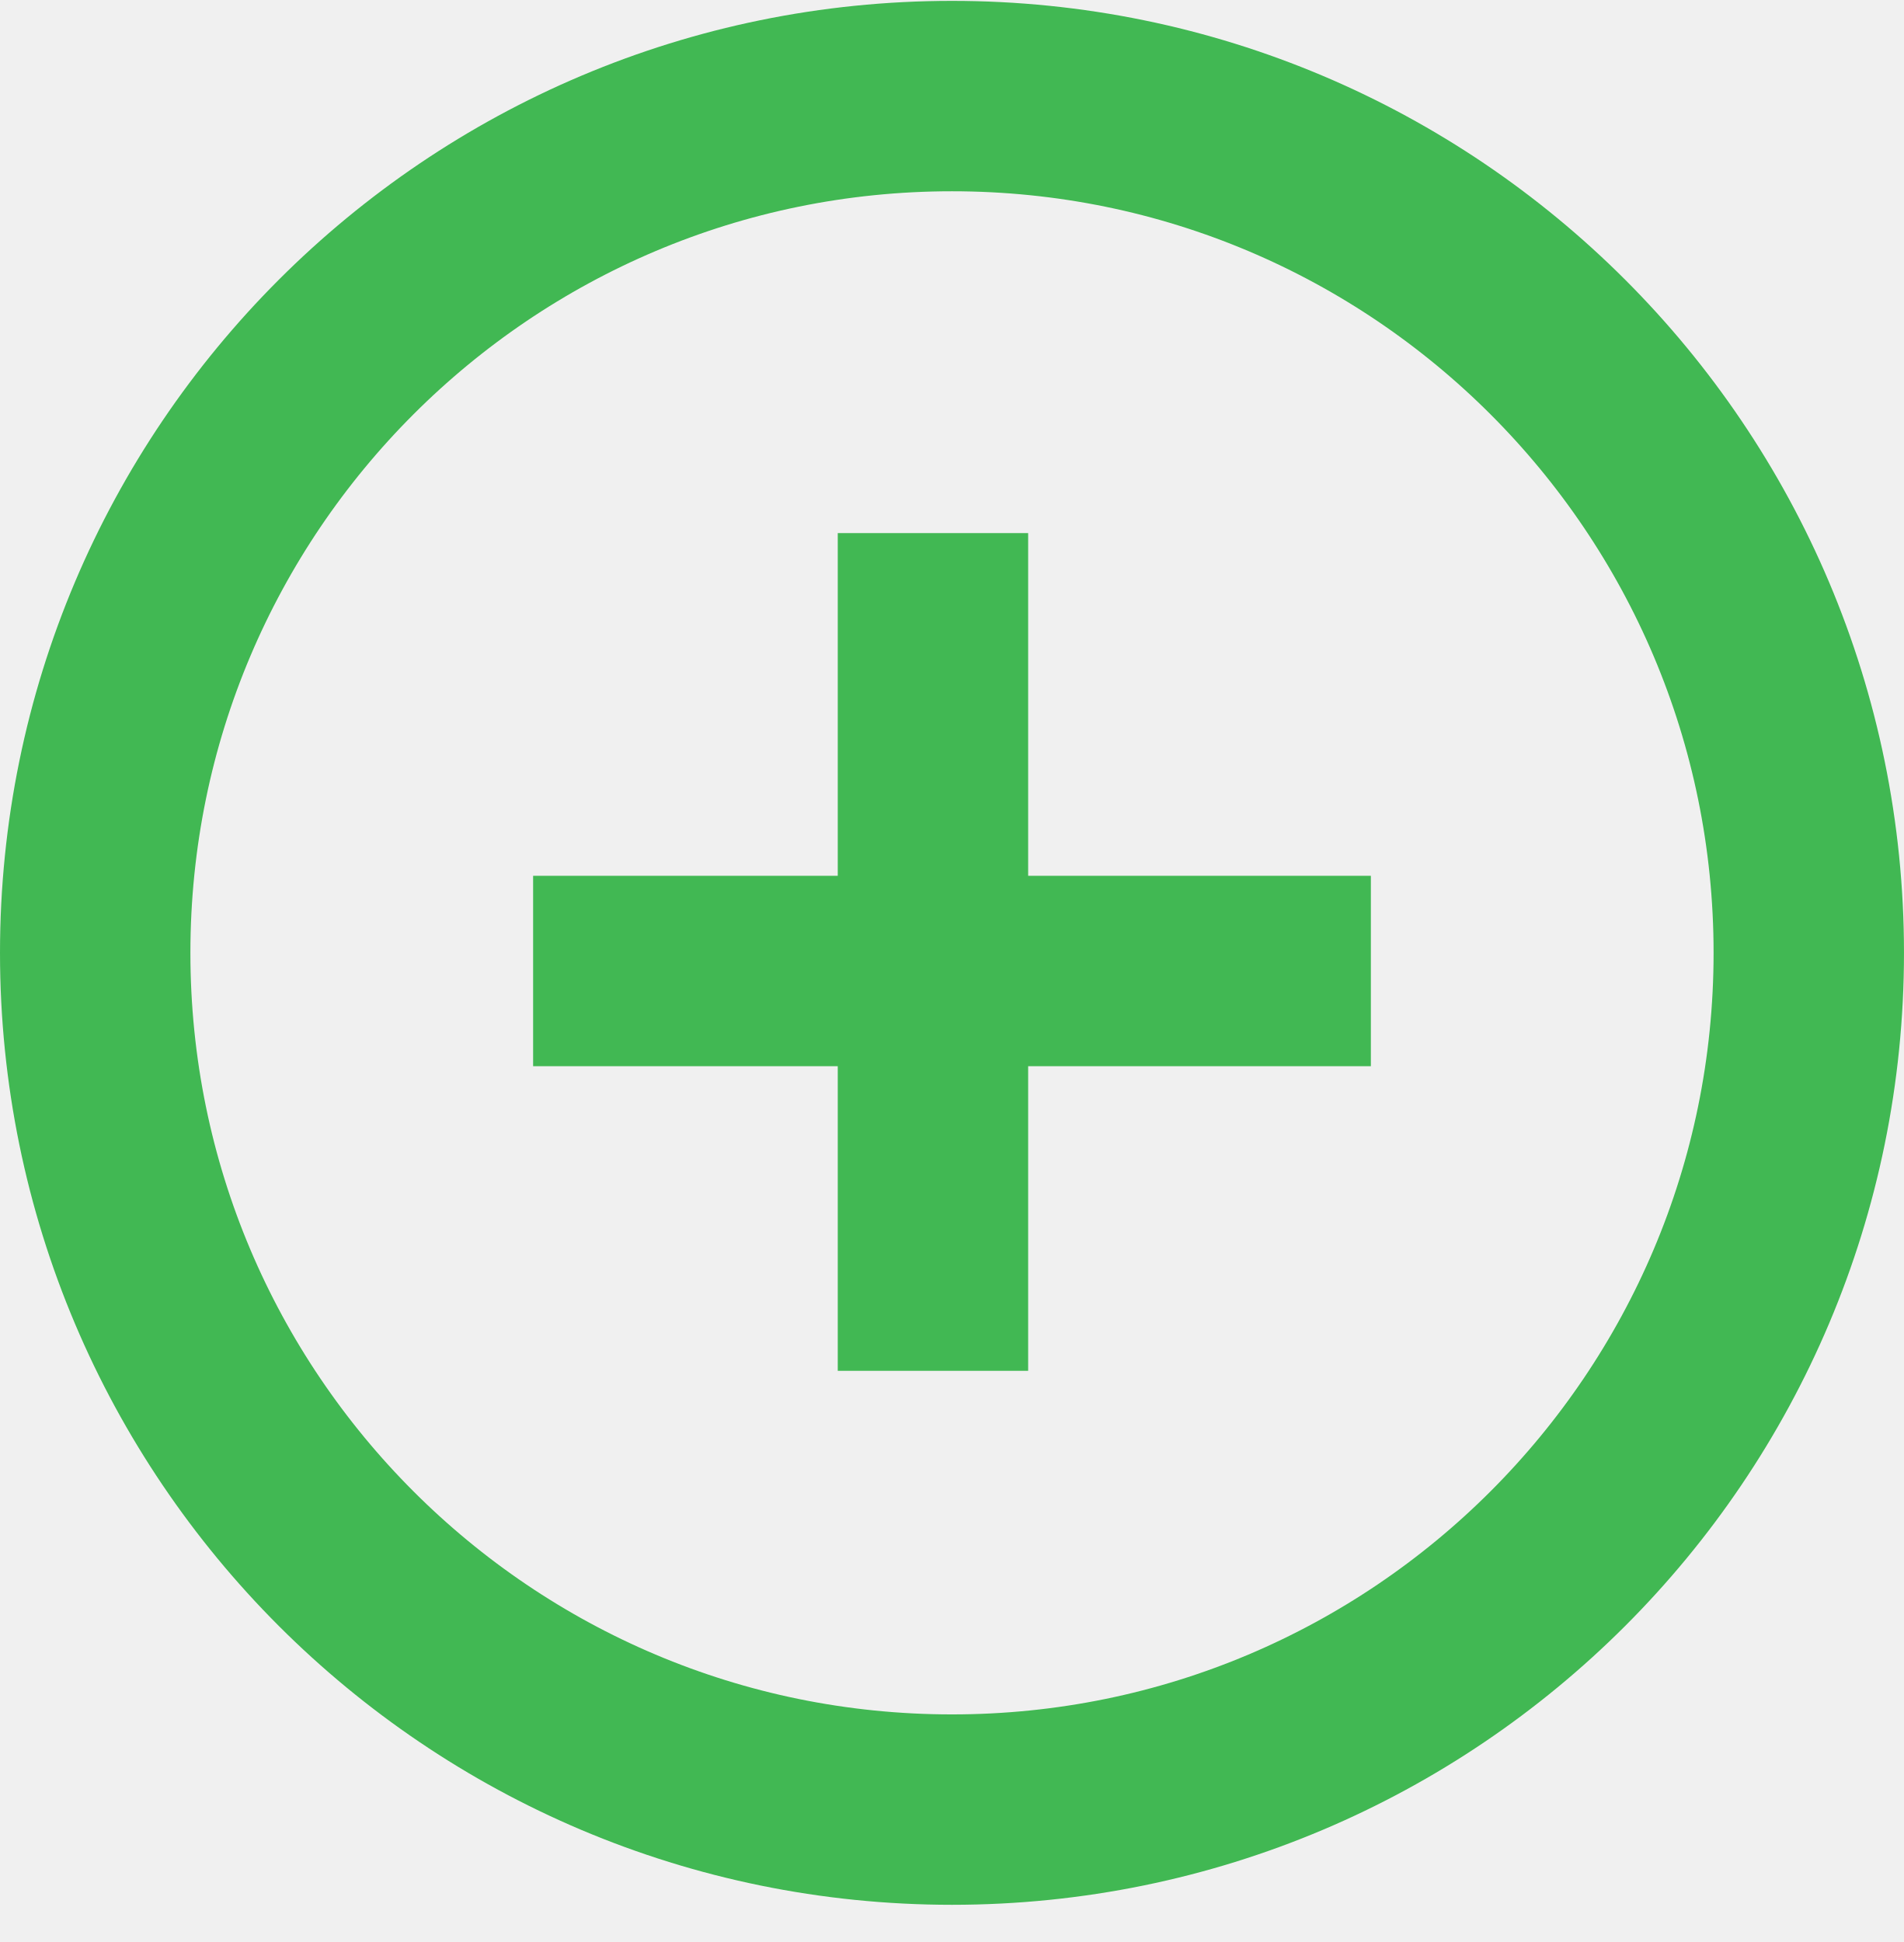
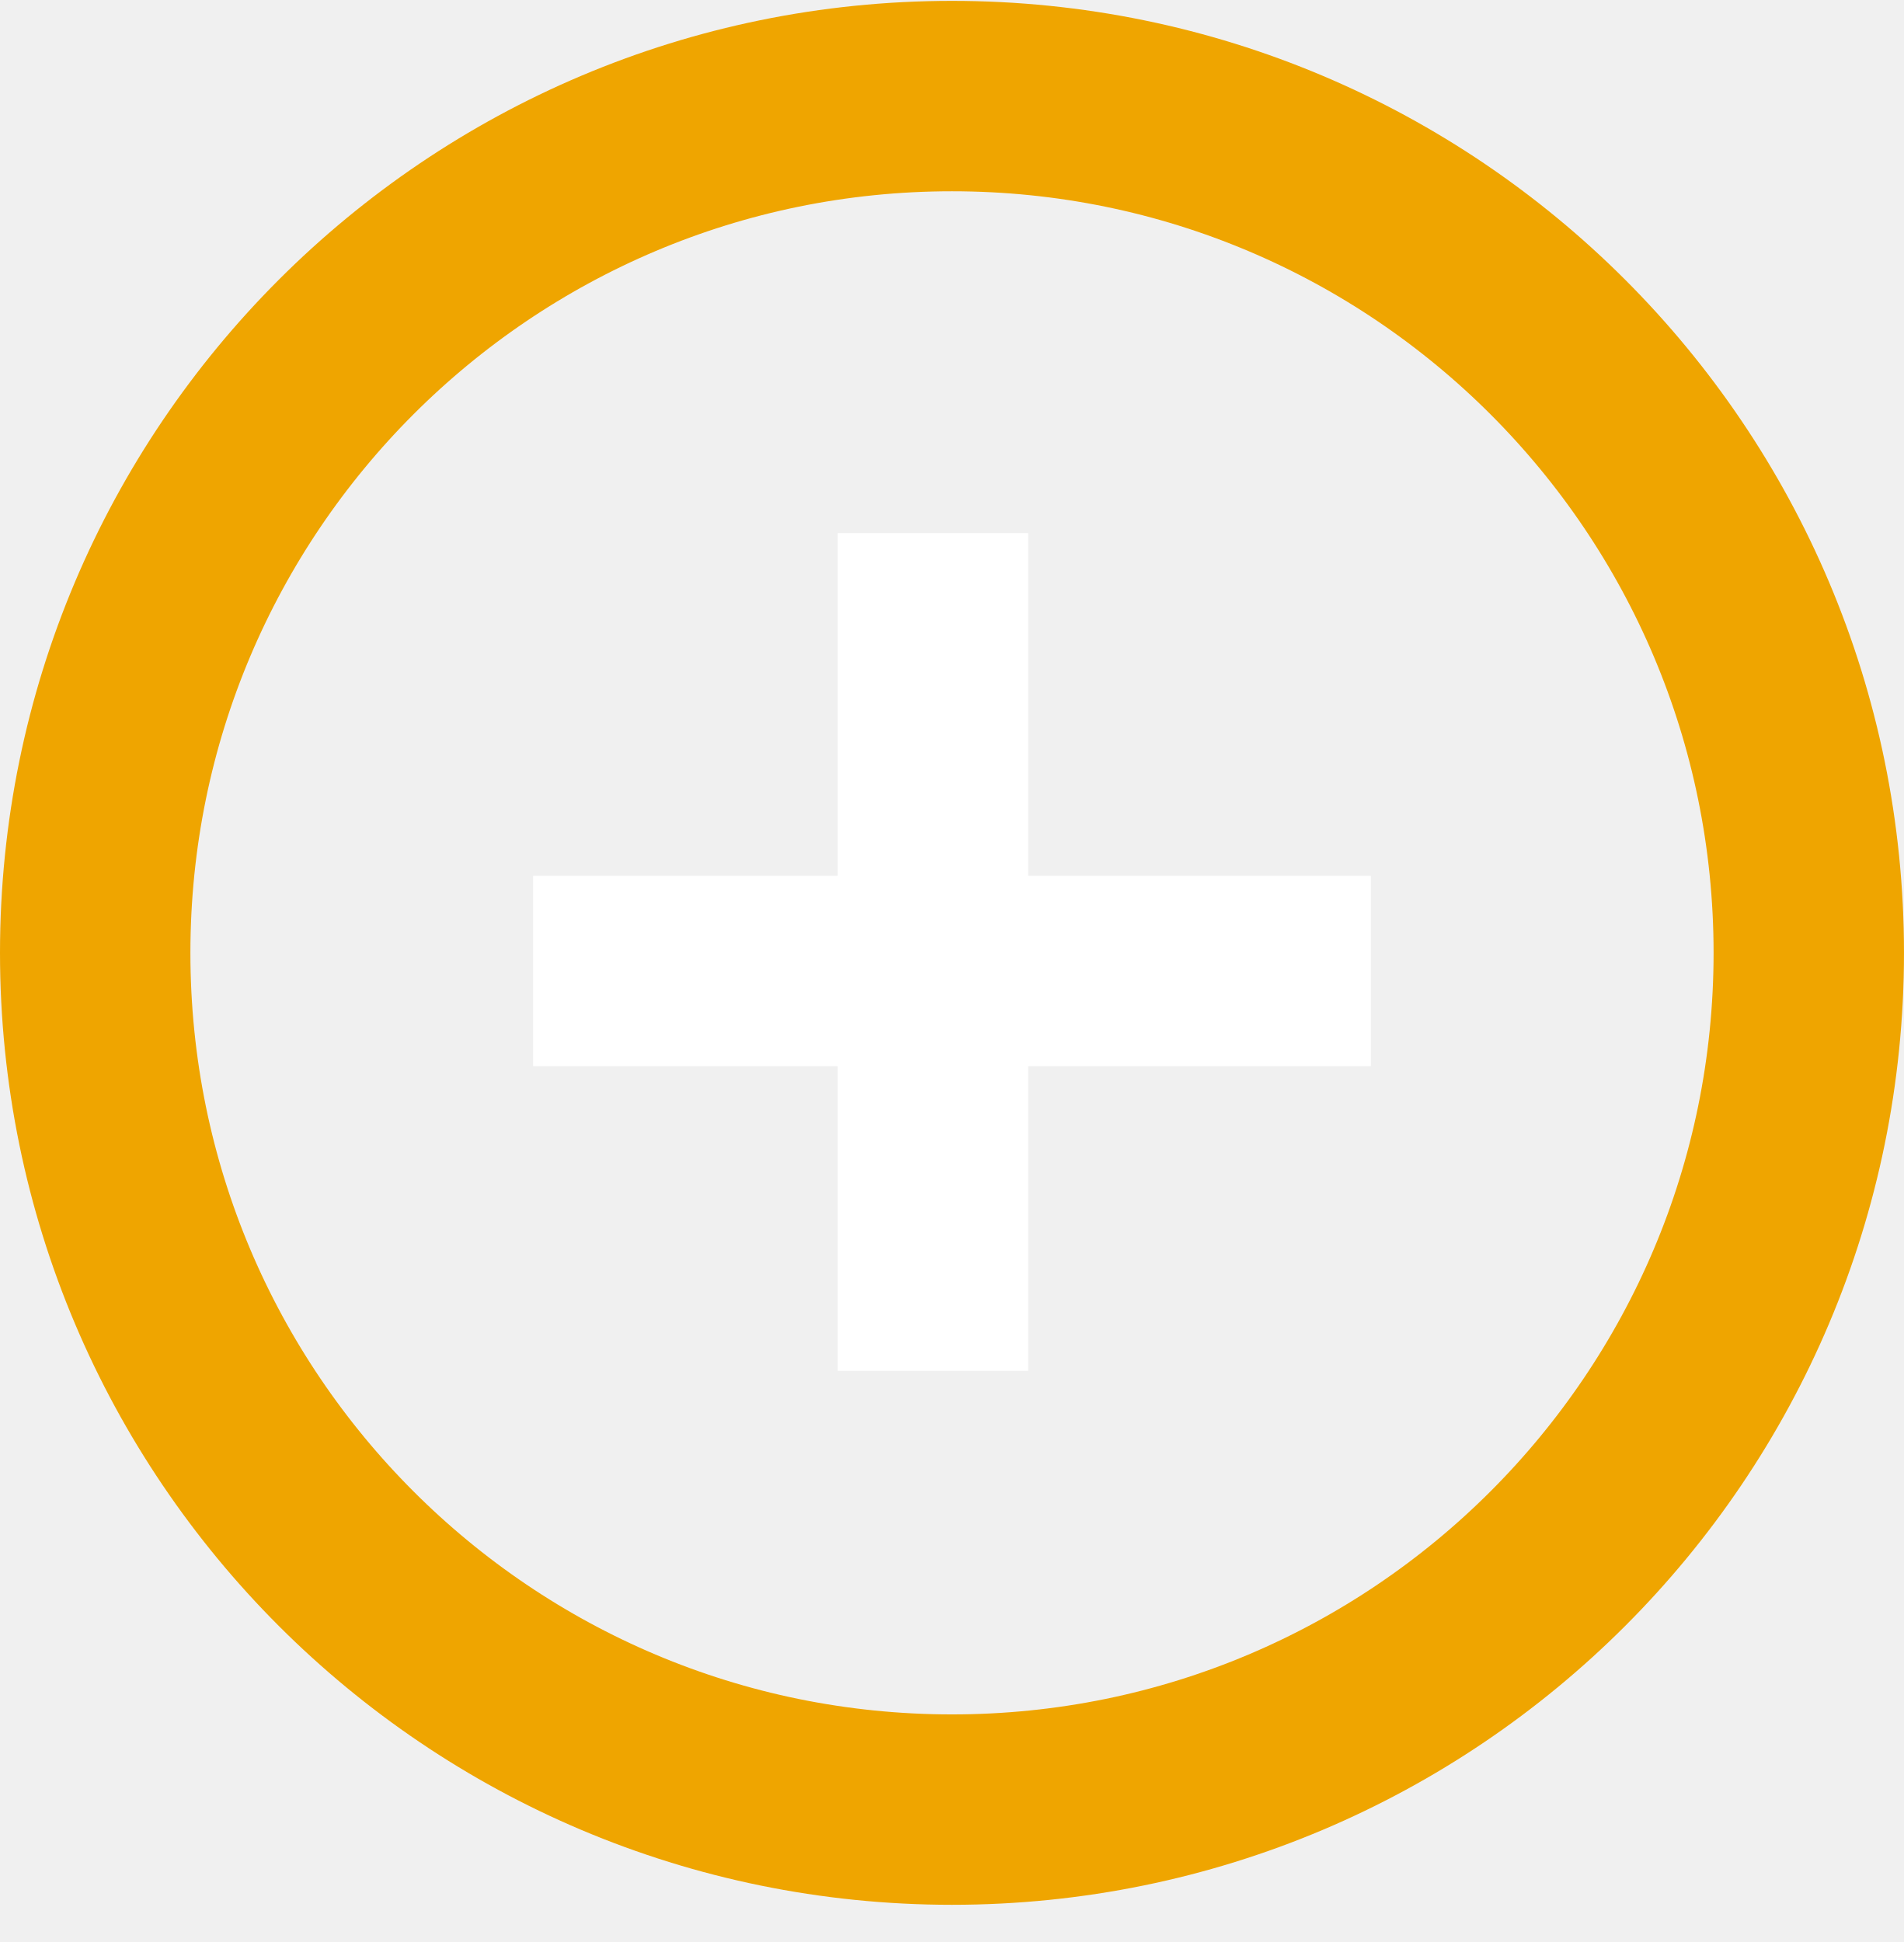
<svg xmlns="http://www.w3.org/2000/svg" width="50" height="51" viewBox="0 0 50 51" fill="none">
-   <path id="Ellipse 1" d="M47.5 25.023C47.5 37.45 37.426 47.523 25 47.523C12.574 47.523 2.5 37.45 2.5 25.023C2.5 12.597 12.574 2.523 25 2.523C37.426 2.523 47.5 12.597 47.5 25.023Z" stroke="#41B853" stroke-width="5" />
-   <path id="Line 1" d="M14 25.5H36" stroke="#41B853" stroke-width="5" />
-   <line id="Line 2" x1="24.5" y1="14" x2="24.5" y2="36" stroke="#41B853" stroke-width="5" />
+   <path id="Ellipse 1" d="M47.5 25.023C47.5 37.45 37.426 47.523 25 47.523C12.574 47.523 2.5 37.45 2.5 25.023C2.5 12.597 12.574 2.523 25 2.523C37.426 2.523 47.5 12.597 47.5 25.023Z" stroke="#EFA500" stroke-width="5" />
+   <path id="Line 1" d="M14 25.5H36" stroke="white" stroke-width="5" />
+   <line id="Line 2" x1="24.5" y1="14" x2="24.5" y2="36" stroke="white" stroke-width="5" />
</svg>
